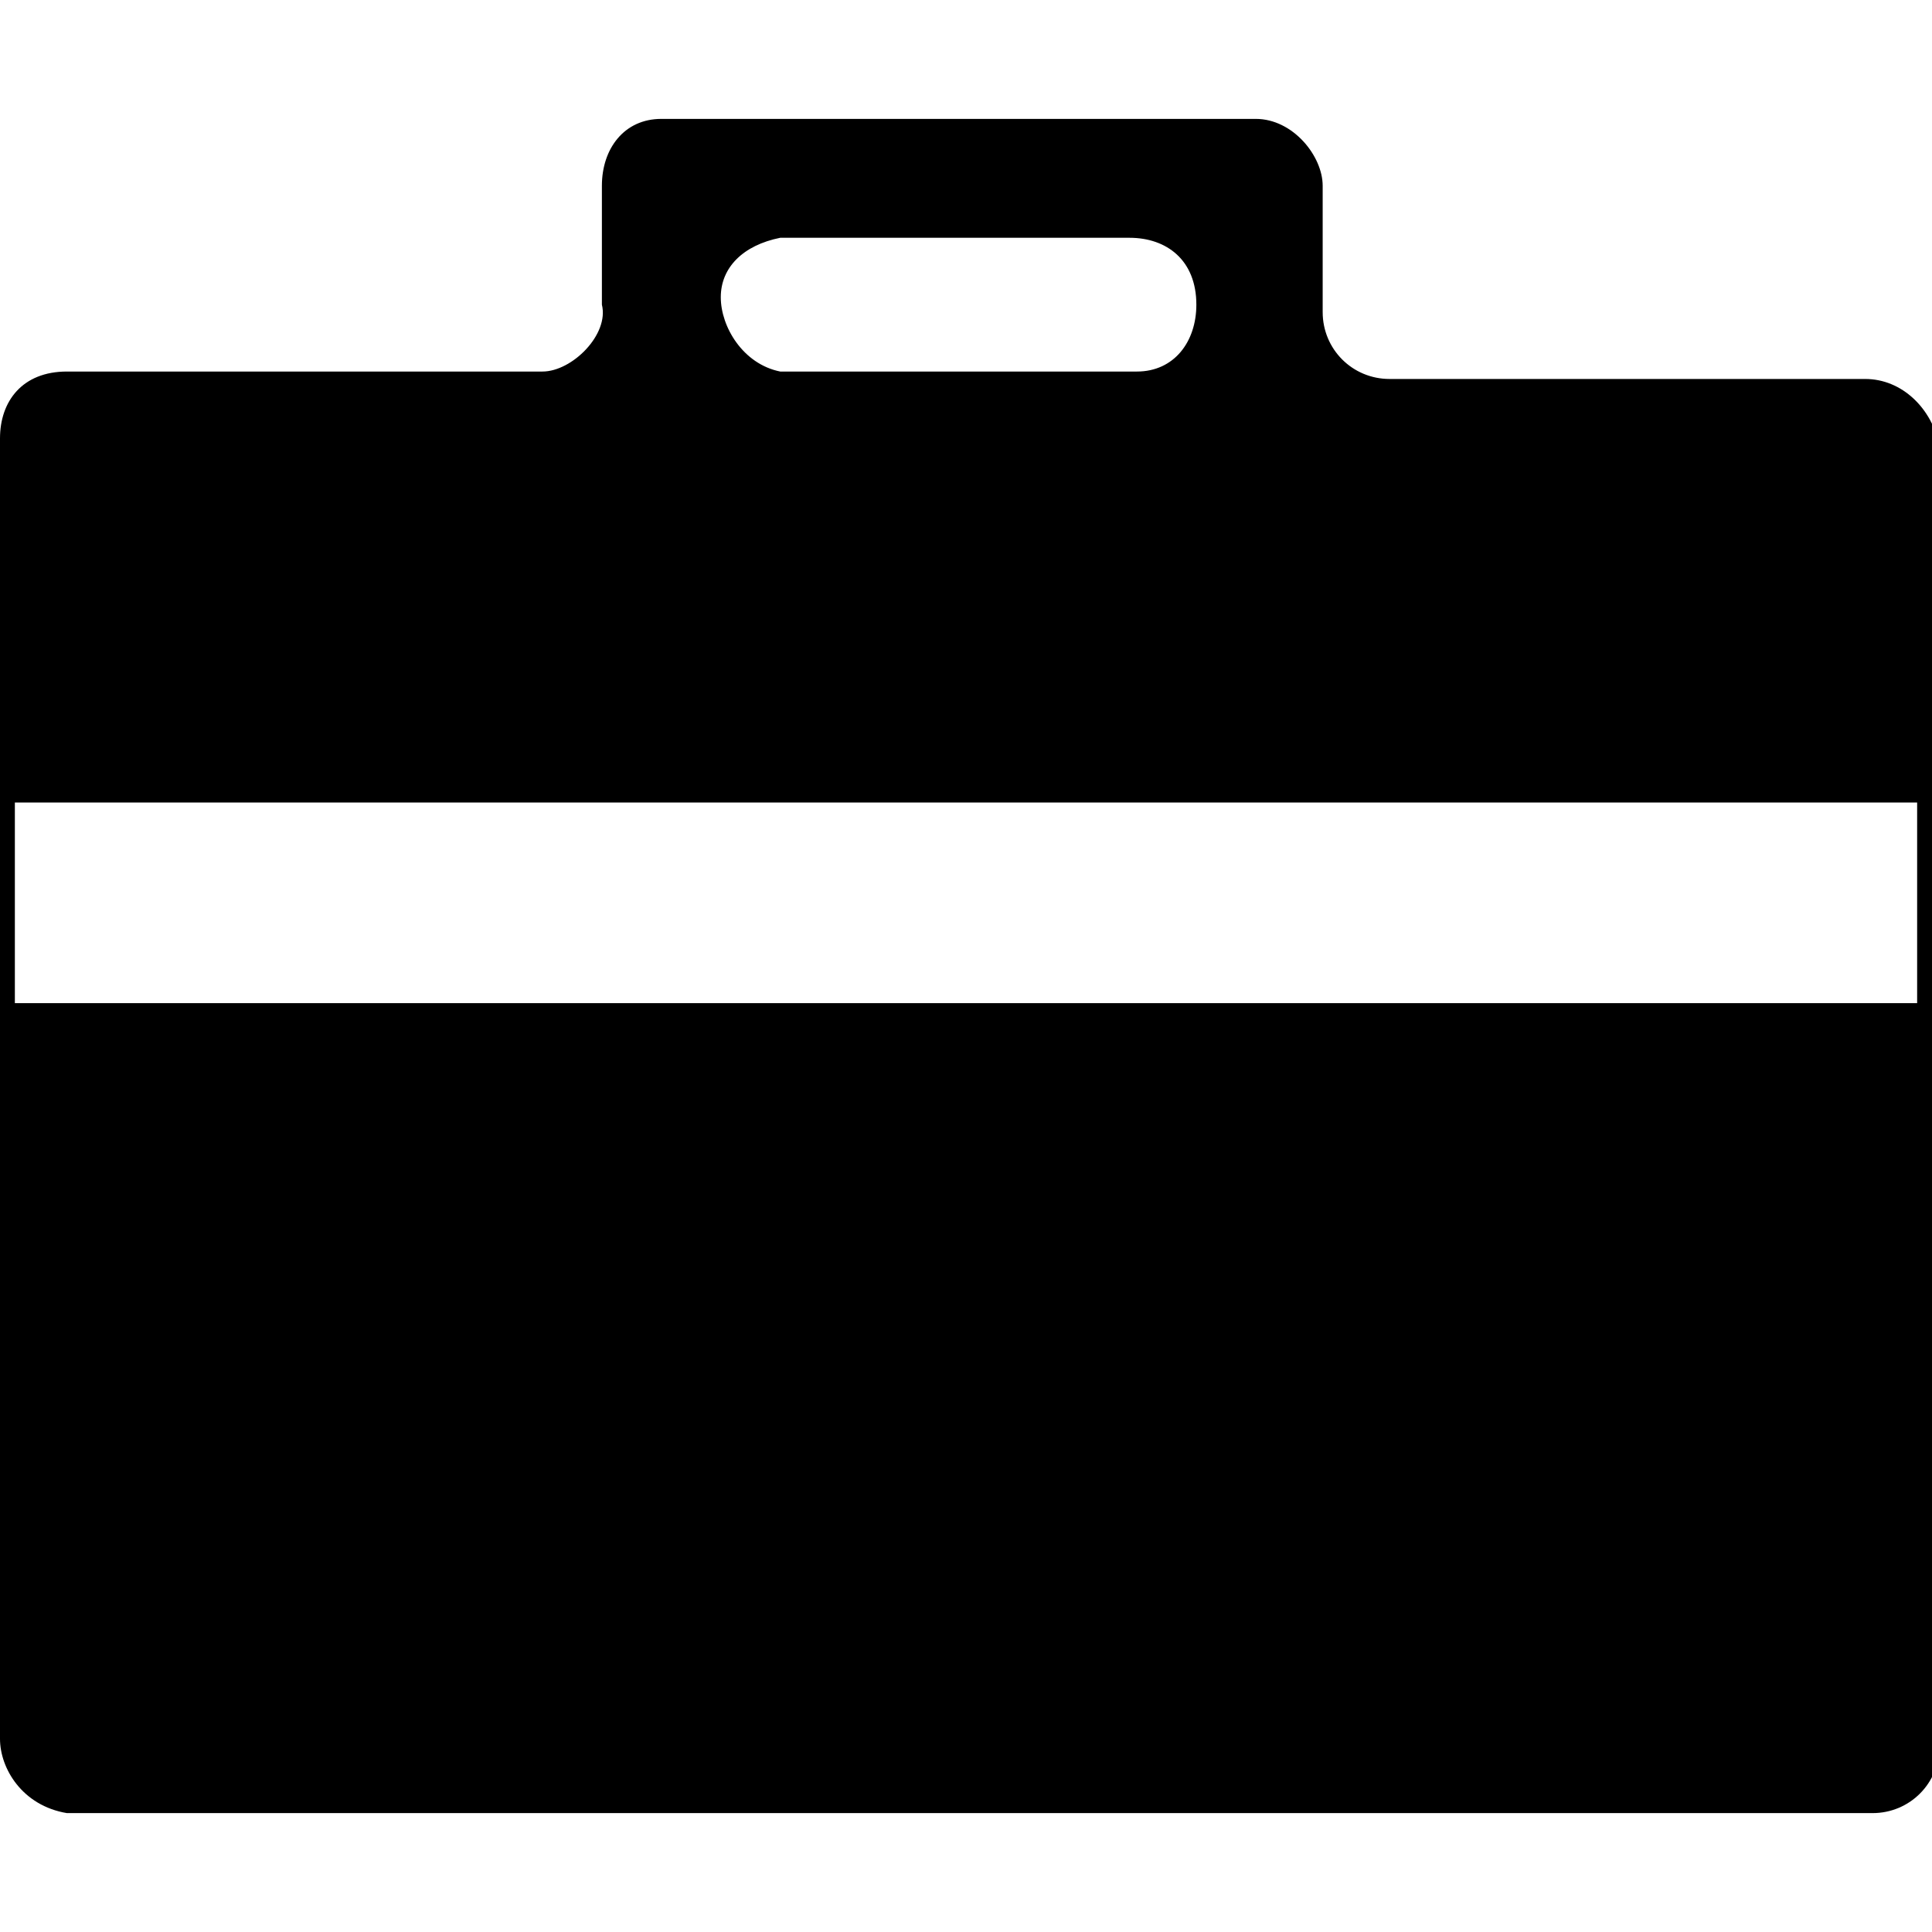
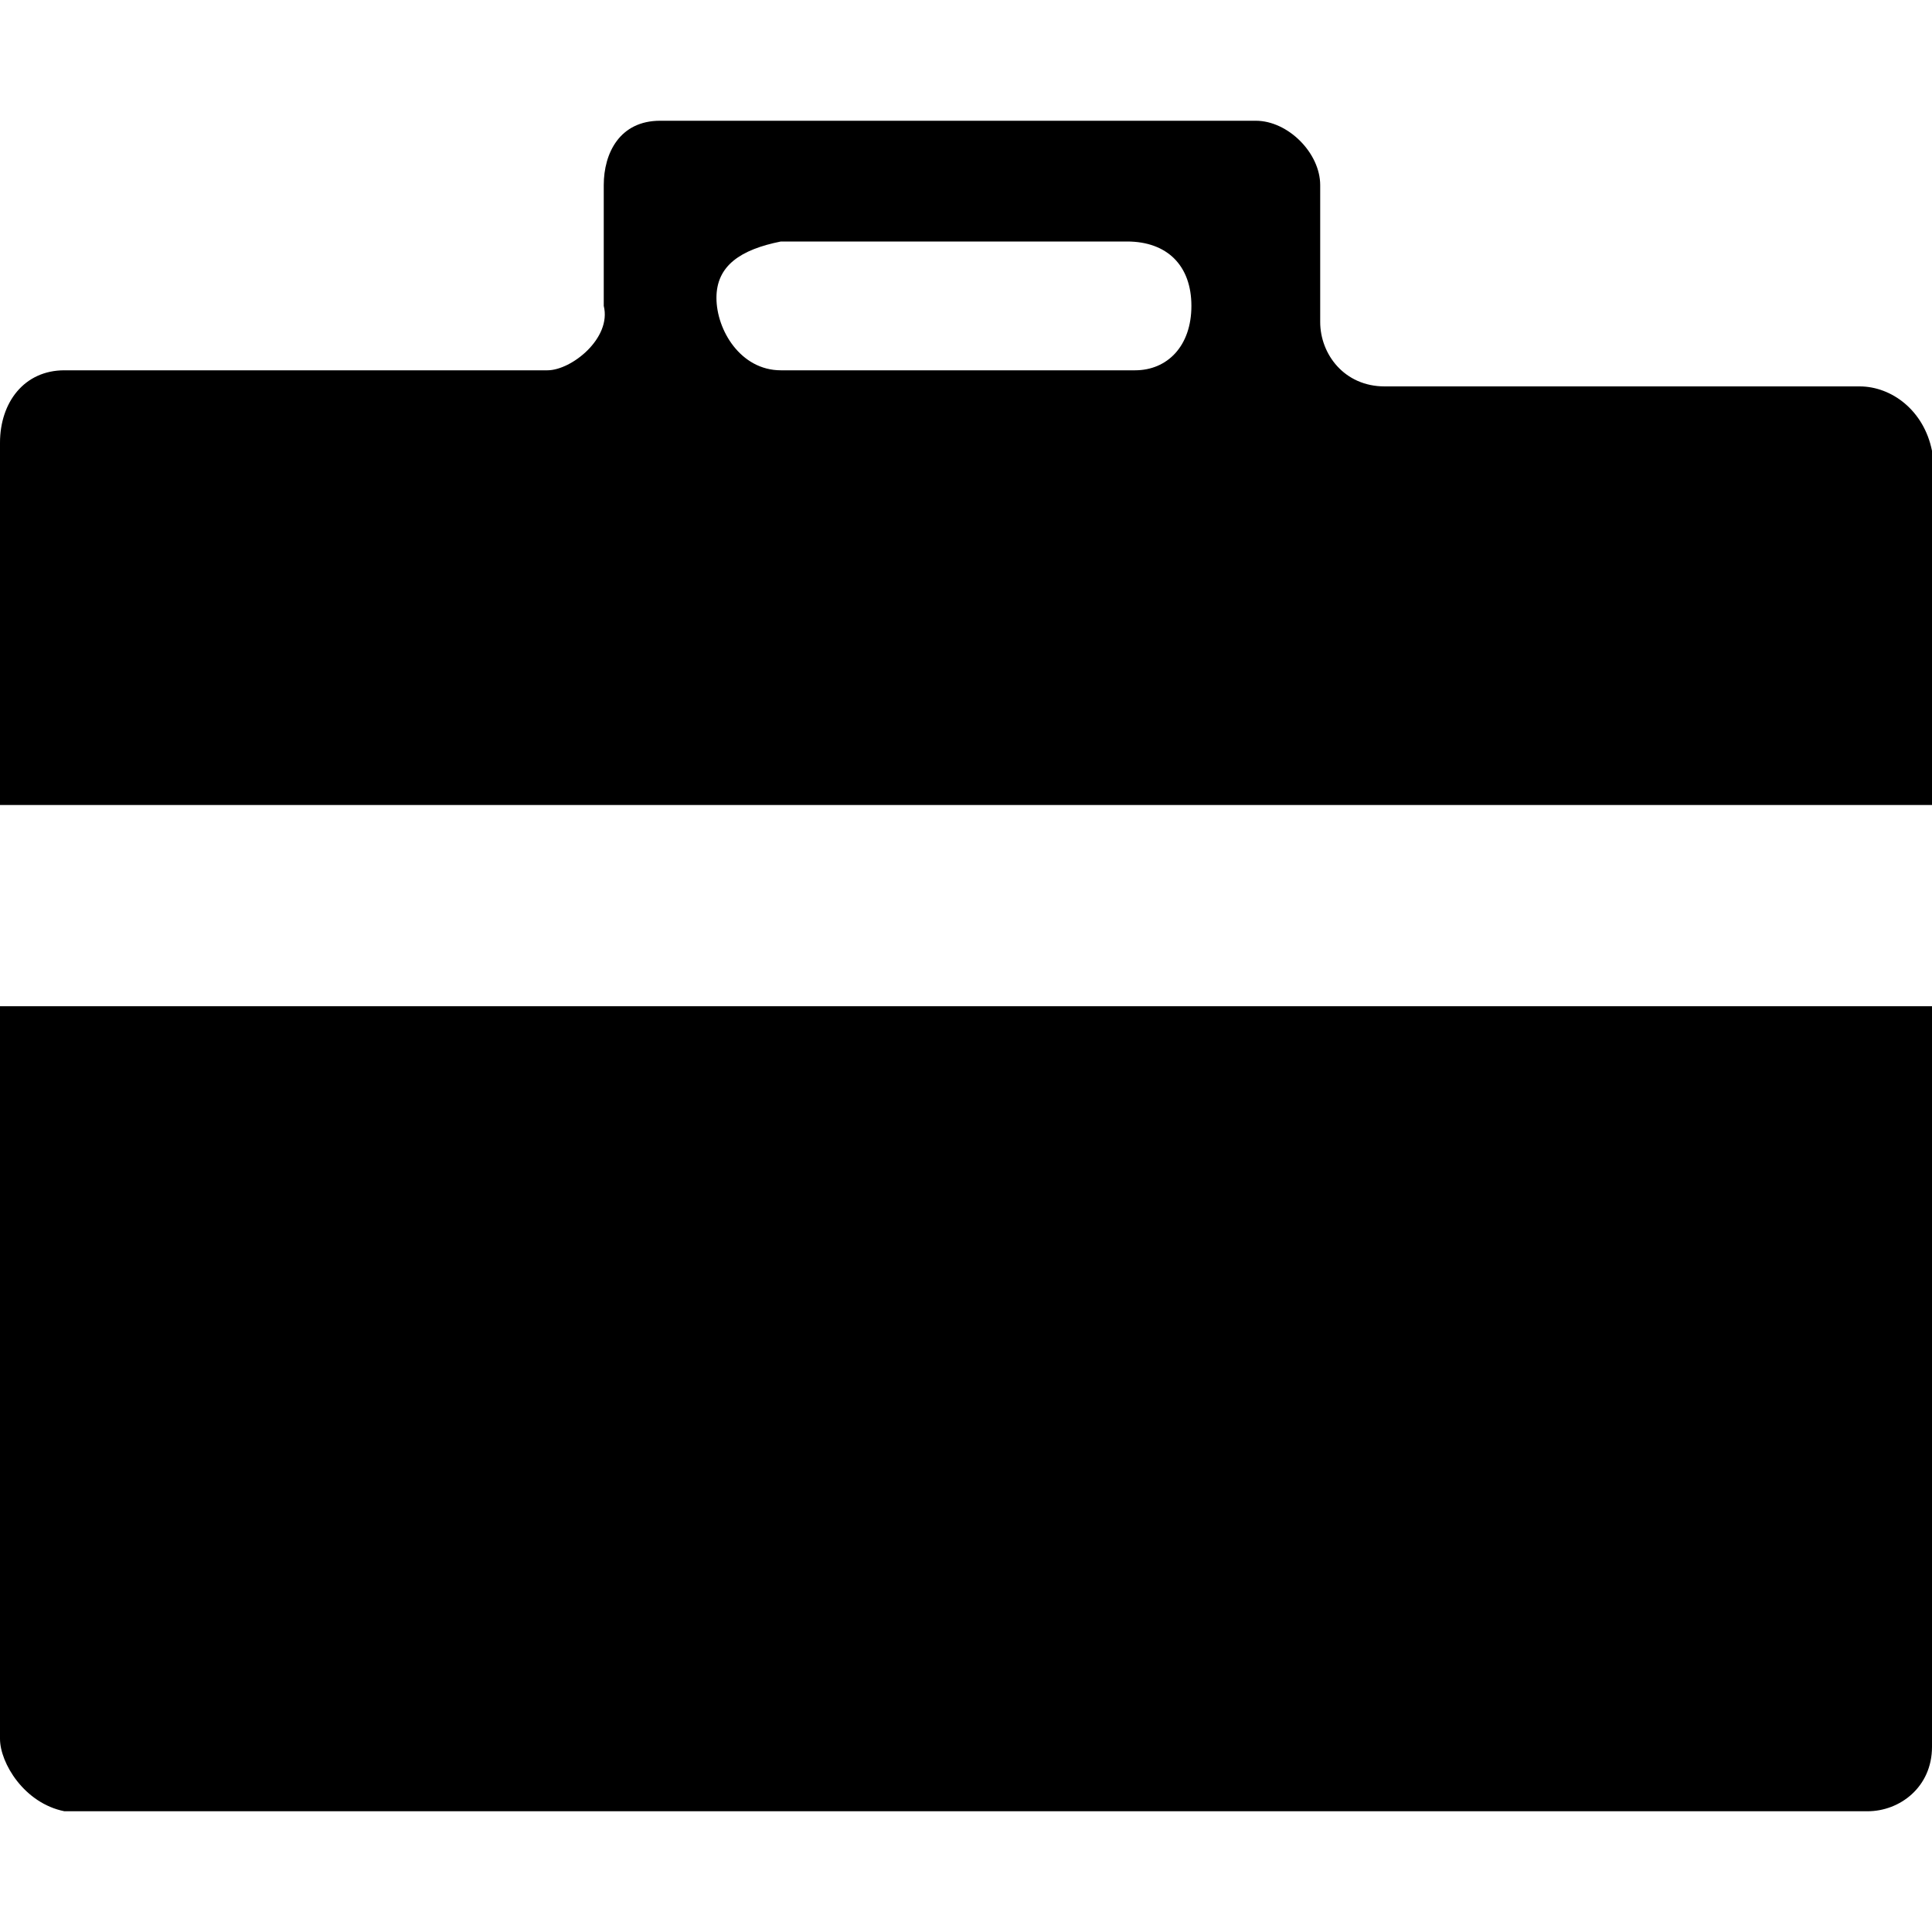
- <svg xmlns="http://www.w3.org/2000/svg" viewBox="0 0 26 26">
-   <path fill="currentColor" d="M25.1 5.1h-6.4c-.5 0-.9-.4-.9-.9V2.5c0-.4-.4-.9-.9-.9h-8c-.5 0-.8.4-.8.9v1.6c.1.4-.4.9-.8.9H.9c-.6 0-.9.4-.9.9v17.5c0 .4.3.9.9 1h24.3c.5 0 .9-.4.9-.9V6c-.1-.5-.5-.9-1-.9zM10.5 3.2h4.7c.5 0 .9.3.9.9 0 .5-.3.9-.8.9h-4.8c-.5-.1-.8-.6-.8-1s.3-.7.8-.8zm15.3 10.3H.2v-2.7h25.6v2.7z" />
+ <svg xmlns="http://www.w3.org/2000/svg" viewBox="0 0 24 24">
+   <path fill="currentColor" d="M24 10V5.6c-.1-.5-.5-.8-.9-.8h-5.9c-.5 0-.8-.4-.8-.8V2.3c0-.4-.4-.8-.8-.8H8.2c-.5 0-.7.4-.7.8v1.5c.1.4-.4.8-.7.8h-6c-.5 0-.8.4-.8.9V10h24zM9.7 3H14c.5 0 .8.3.8.8s-.3.8-.7.8H9.7c-.5 0-.8-.5-.8-.9s.3-.6.8-.7zM24 12.5v9.2c0 .5-.4.8-.8.8H.8c-.5-.1-.8-.6-.8-.9v-9.1h24z" />
</svg>
